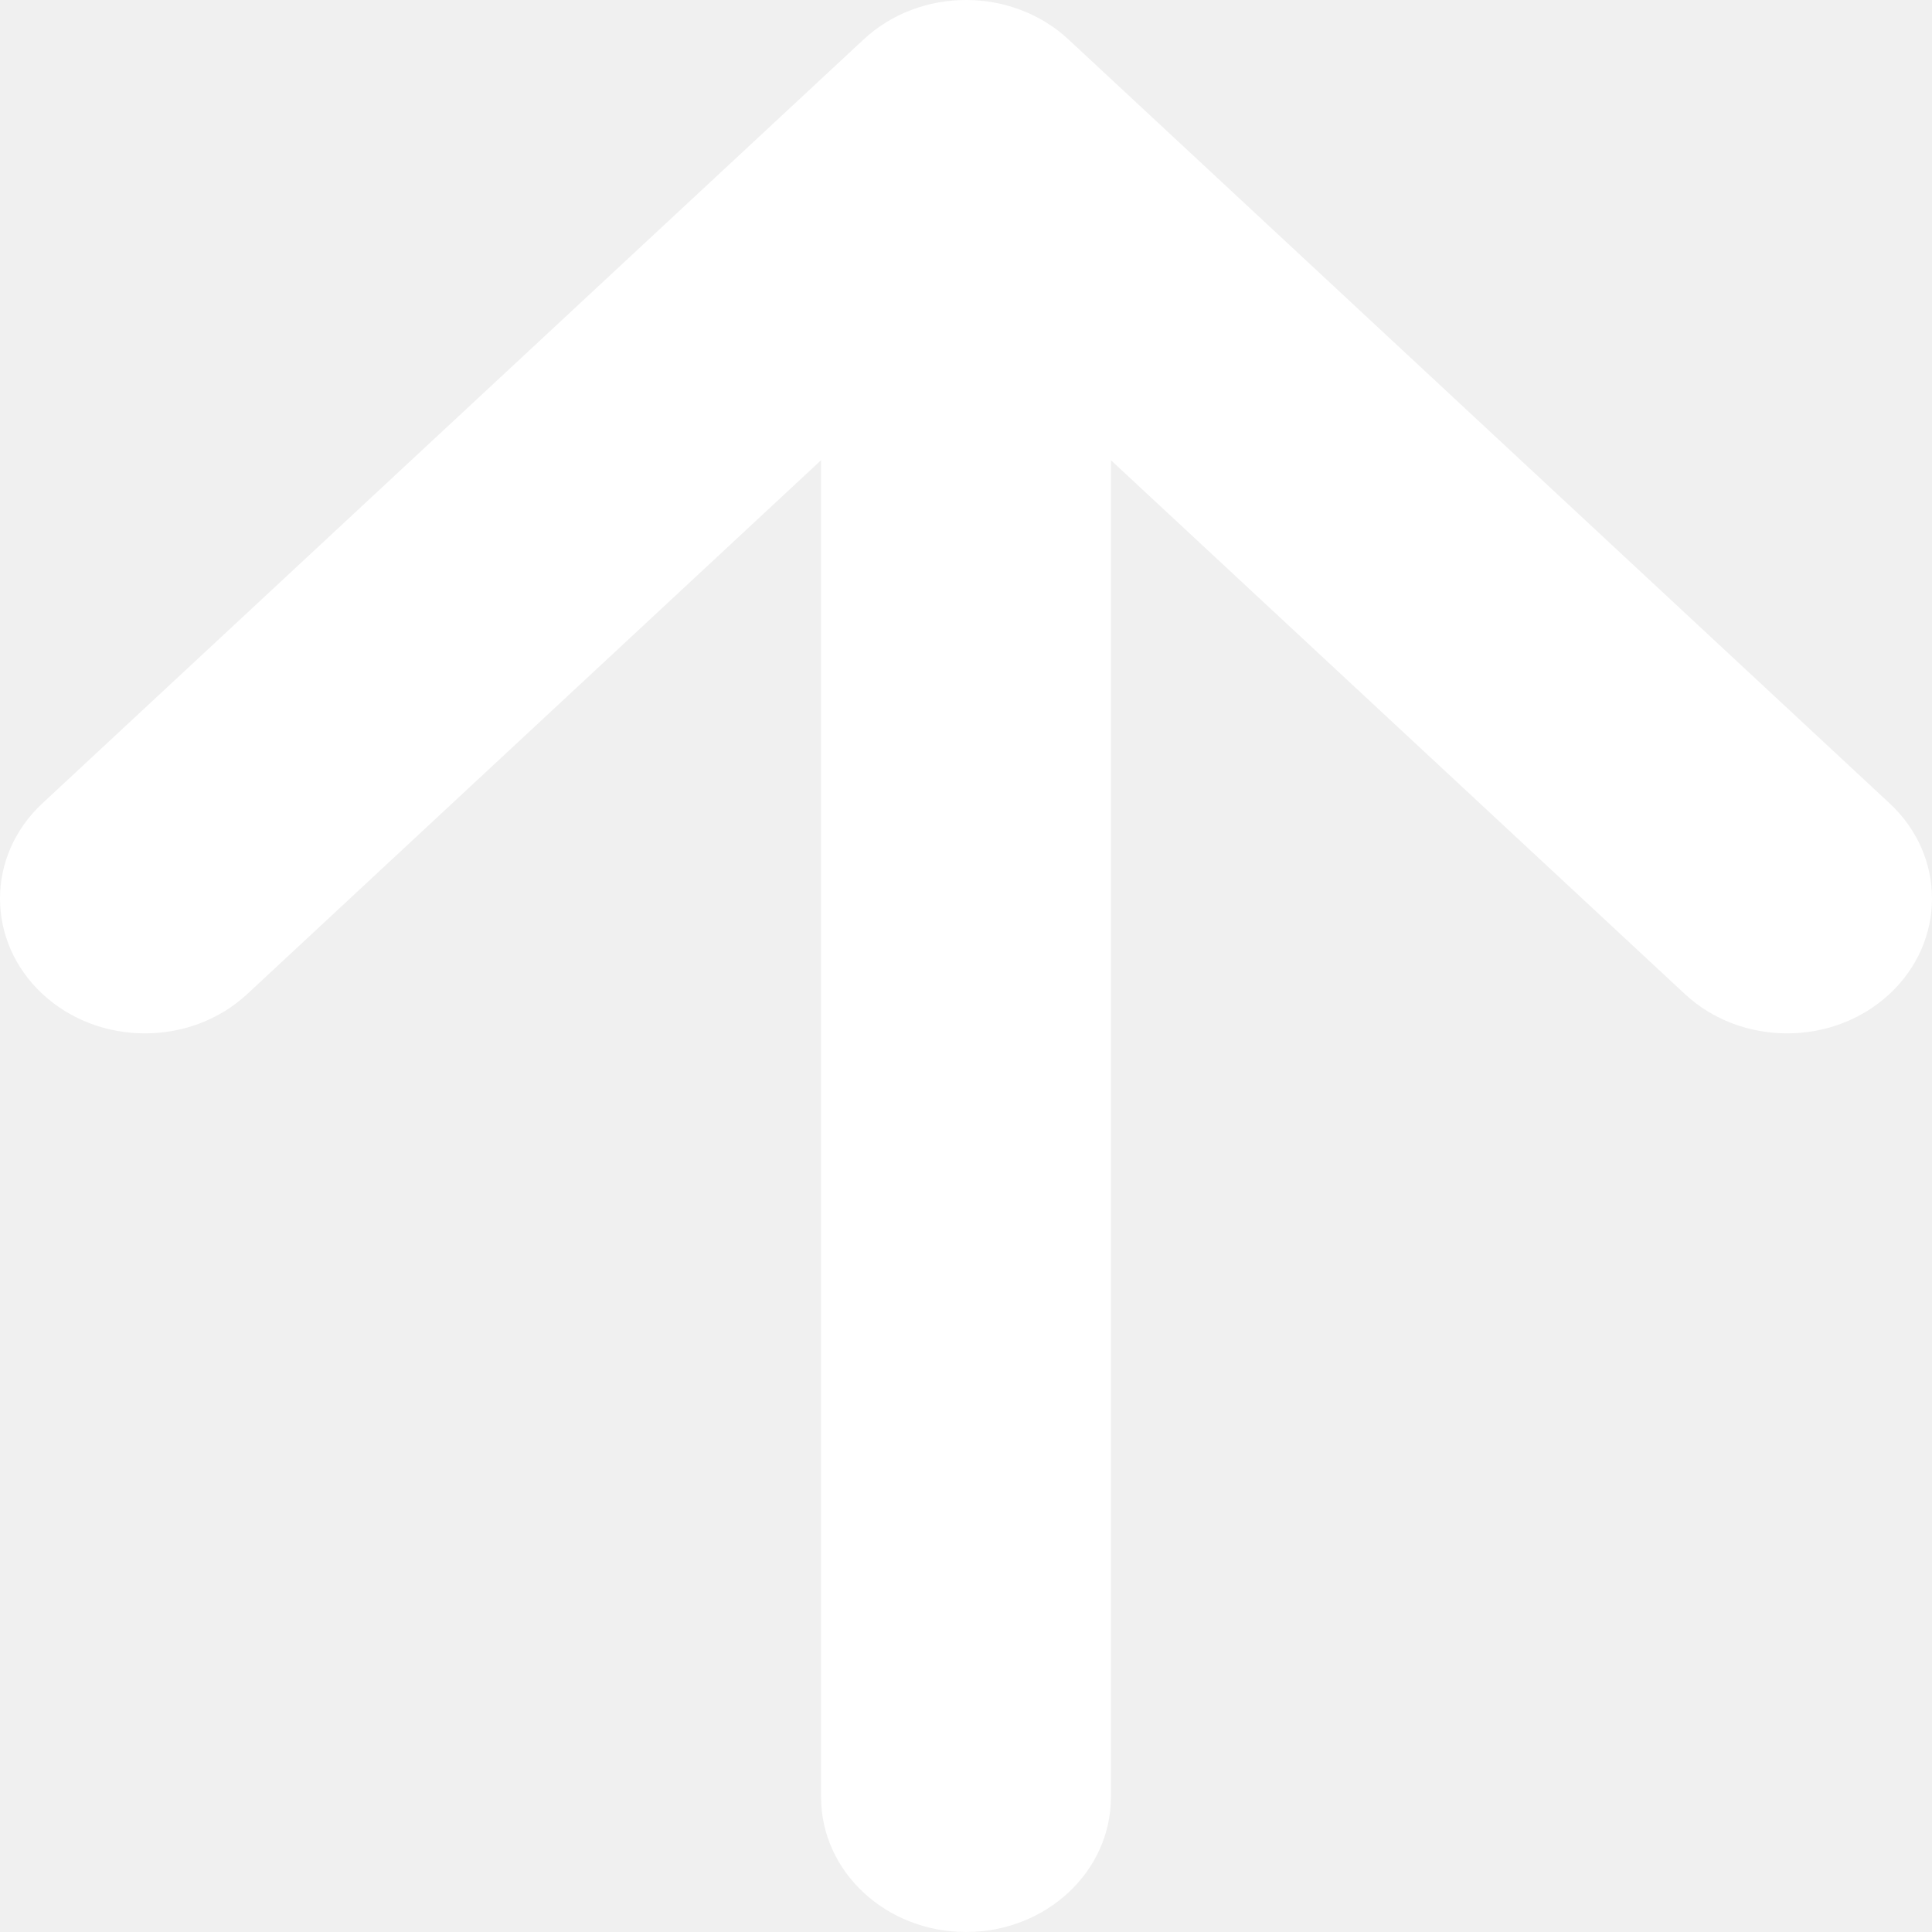
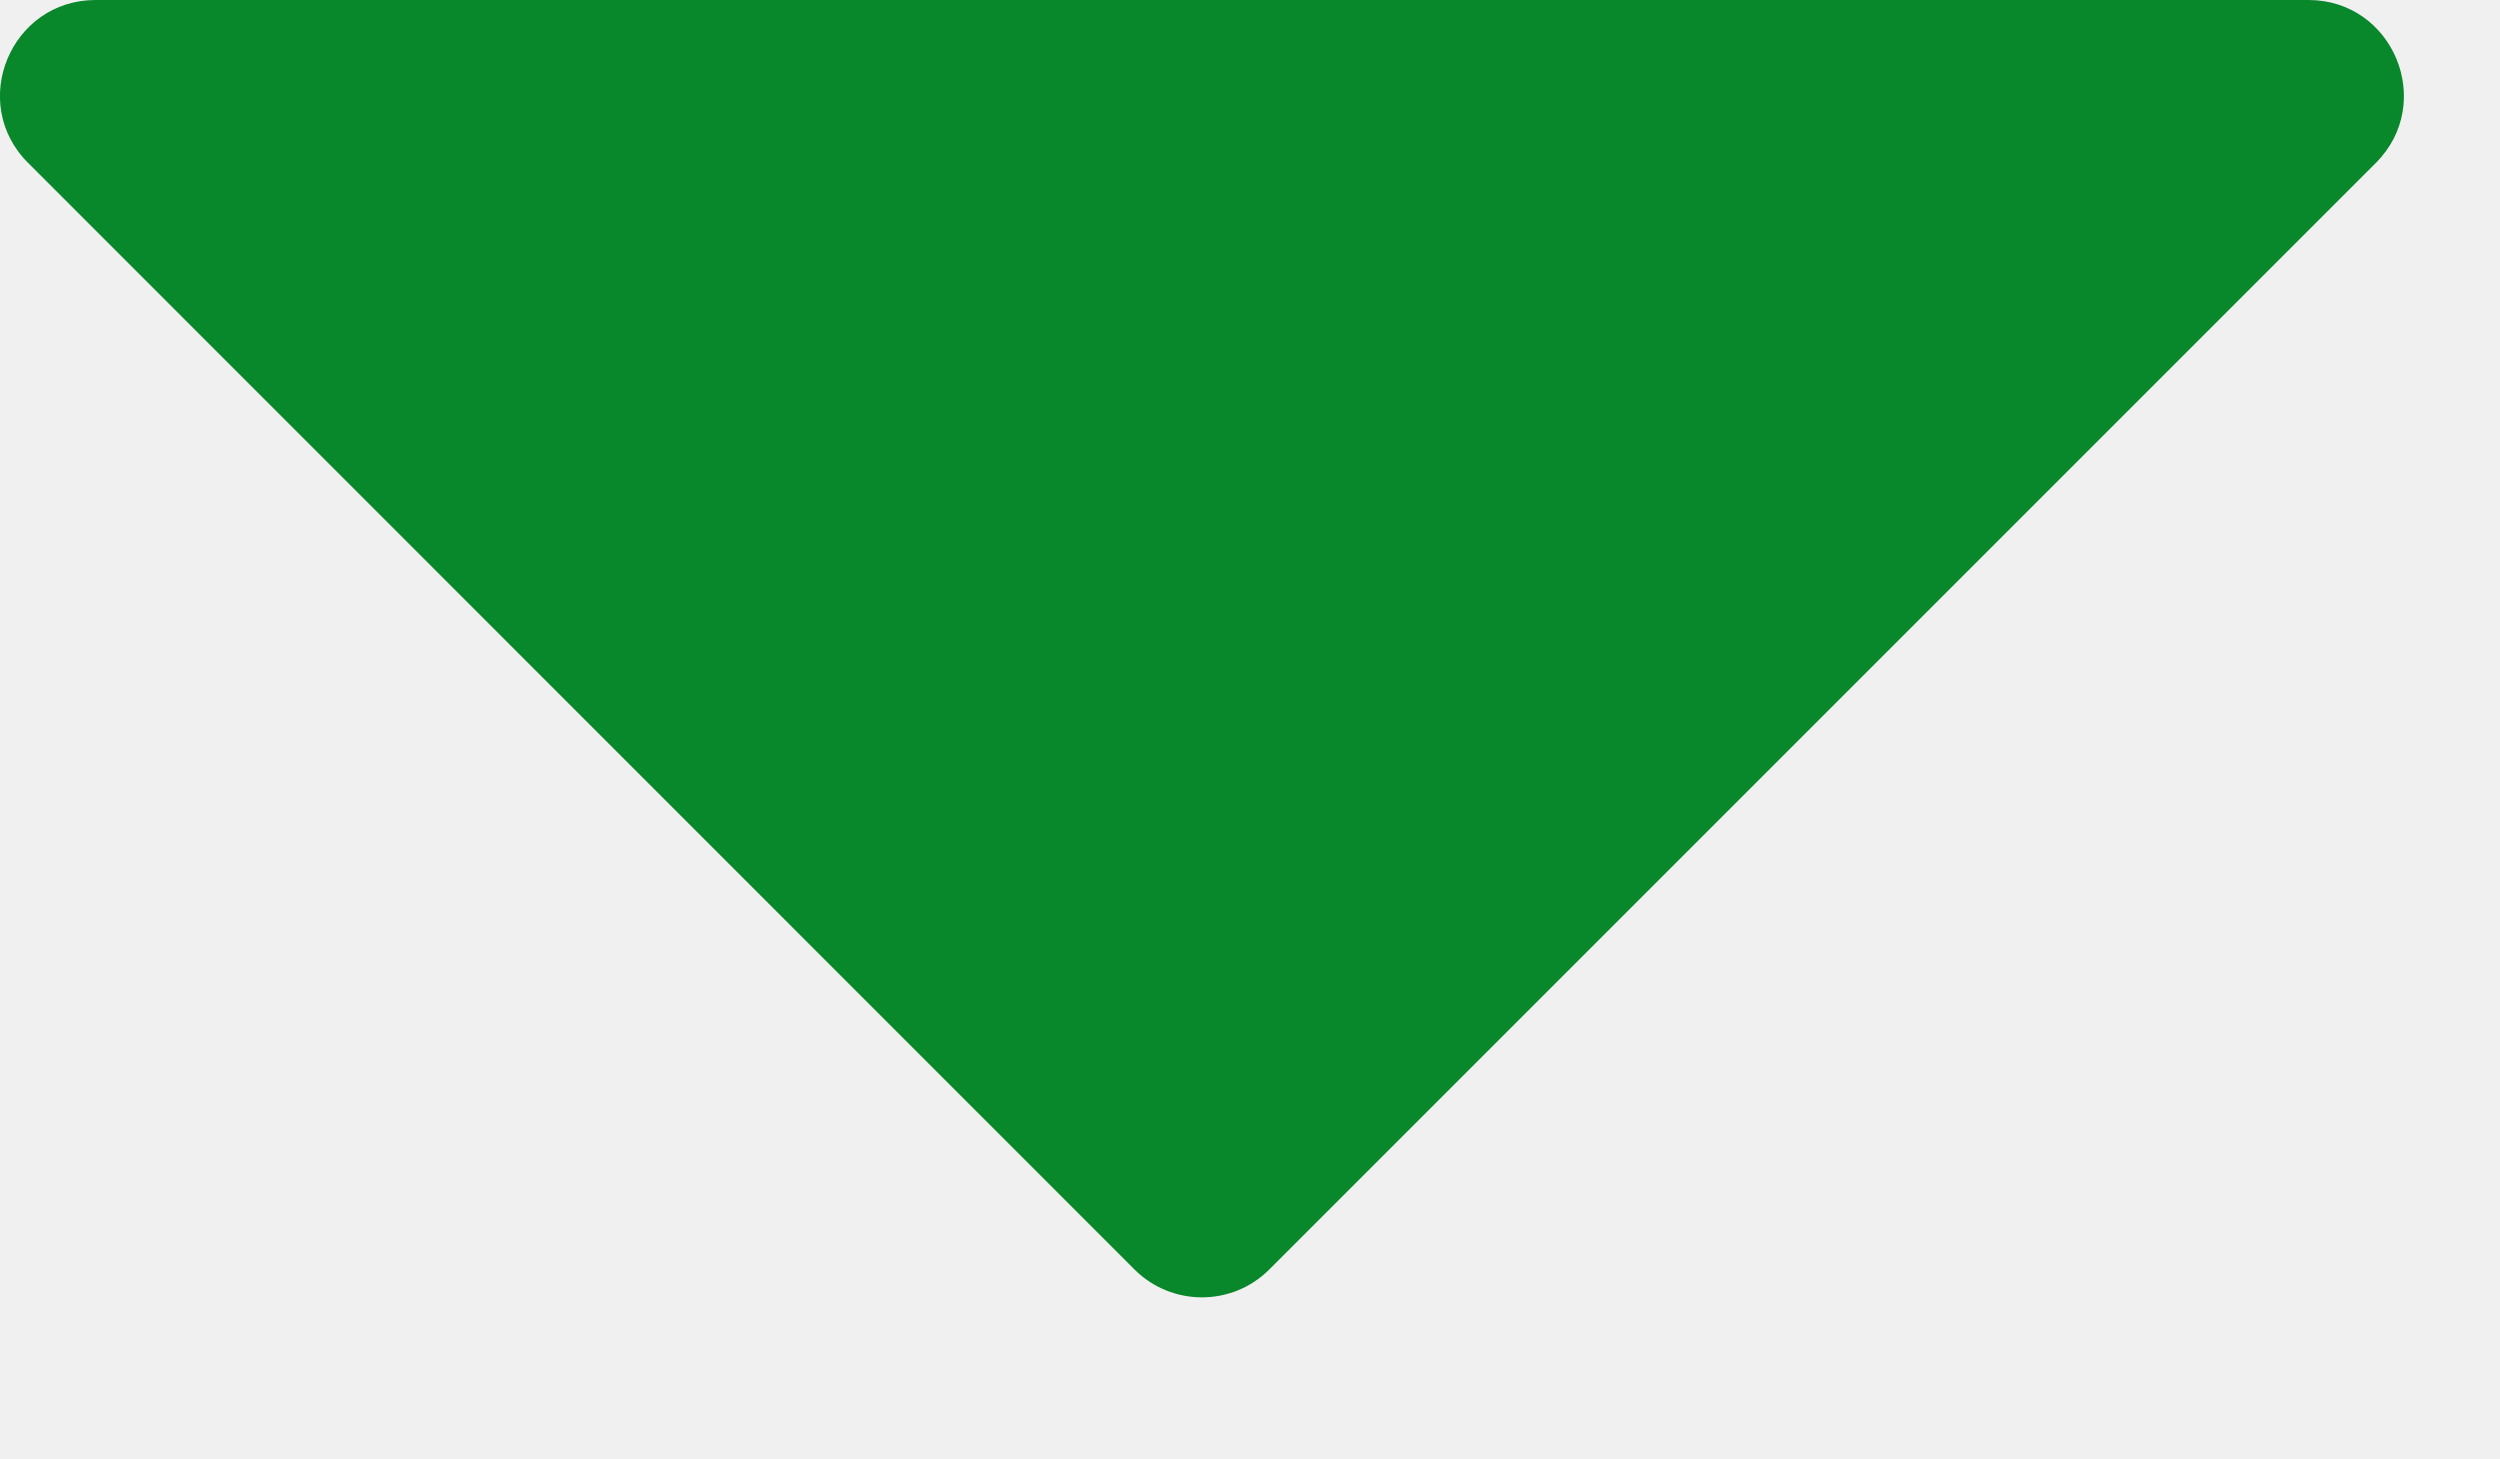
- <svg xmlns="http://www.w3.org/2000/svg" width="16" height="16" viewBox="0 0 16 16" fill="none">
-   <path fill-rule="evenodd" clip-rule="evenodd" d="M0.351 8.231C-0.117 7.795 -0.117 7.088 0.351 6.653L7.152 0.327C7.62 -0.109 8.38 -0.109 8.849 0.327L15.649 6.653C16.117 7.088 16.117 7.795 15.649 8.231C15.18 8.667 14.42 8.667 13.952 8.231L9.2 3.811V14.884C9.2 15.5 8.663 16 8 16C7.337 16 6.8 15.5 6.8 14.884V3.811L2.049 8.231C1.58 8.667 0.82 8.667 0.351 8.231Z" fill="white" />
+ <svg xmlns="http://www.w3.org/2000/svg" width="12" height="7" viewBox="0 0 12 7" fill="none">
+   <path d="M5.445 6.093L0.135 0.782C-0.154 0.494 0.051 4.82077e-07 0.459 4.64228e-07L11.08 0C11.488 -1.78487e-08 11.692 0.494 11.404 0.782L6.093 6.093C5.915 6.272 5.624 6.272 5.445 6.093Z" fill="#08872B" />
</svg>
